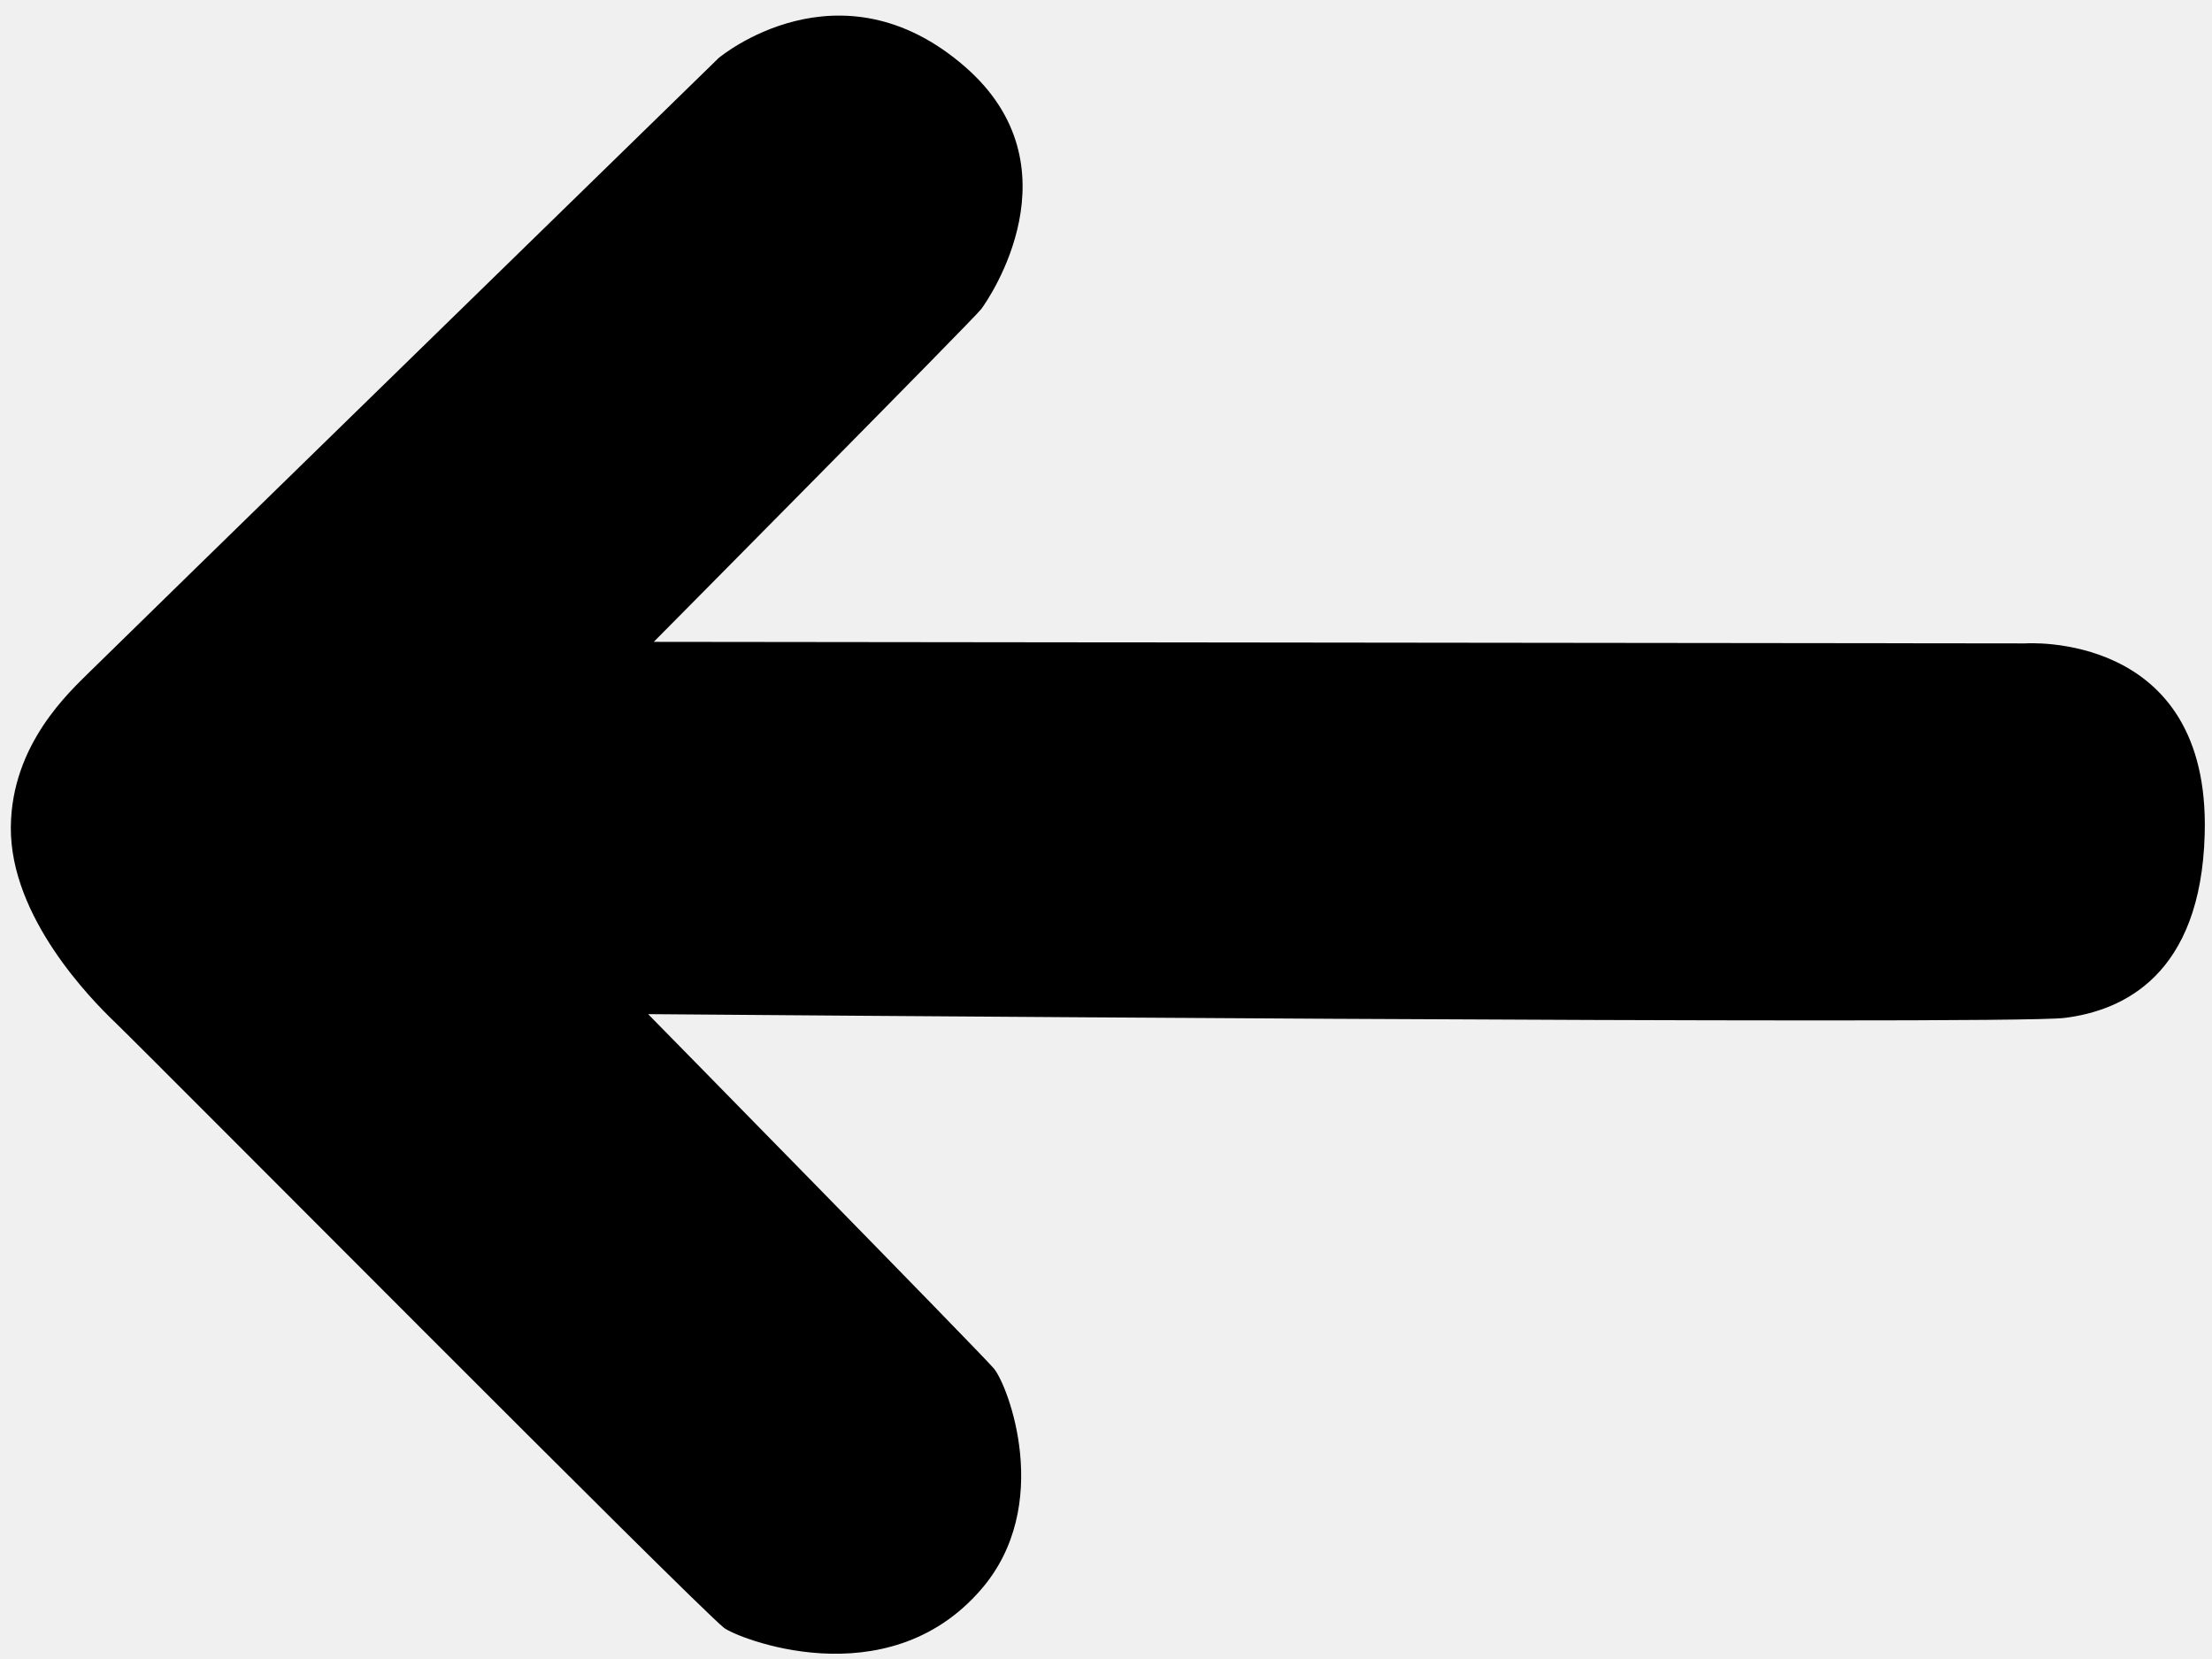
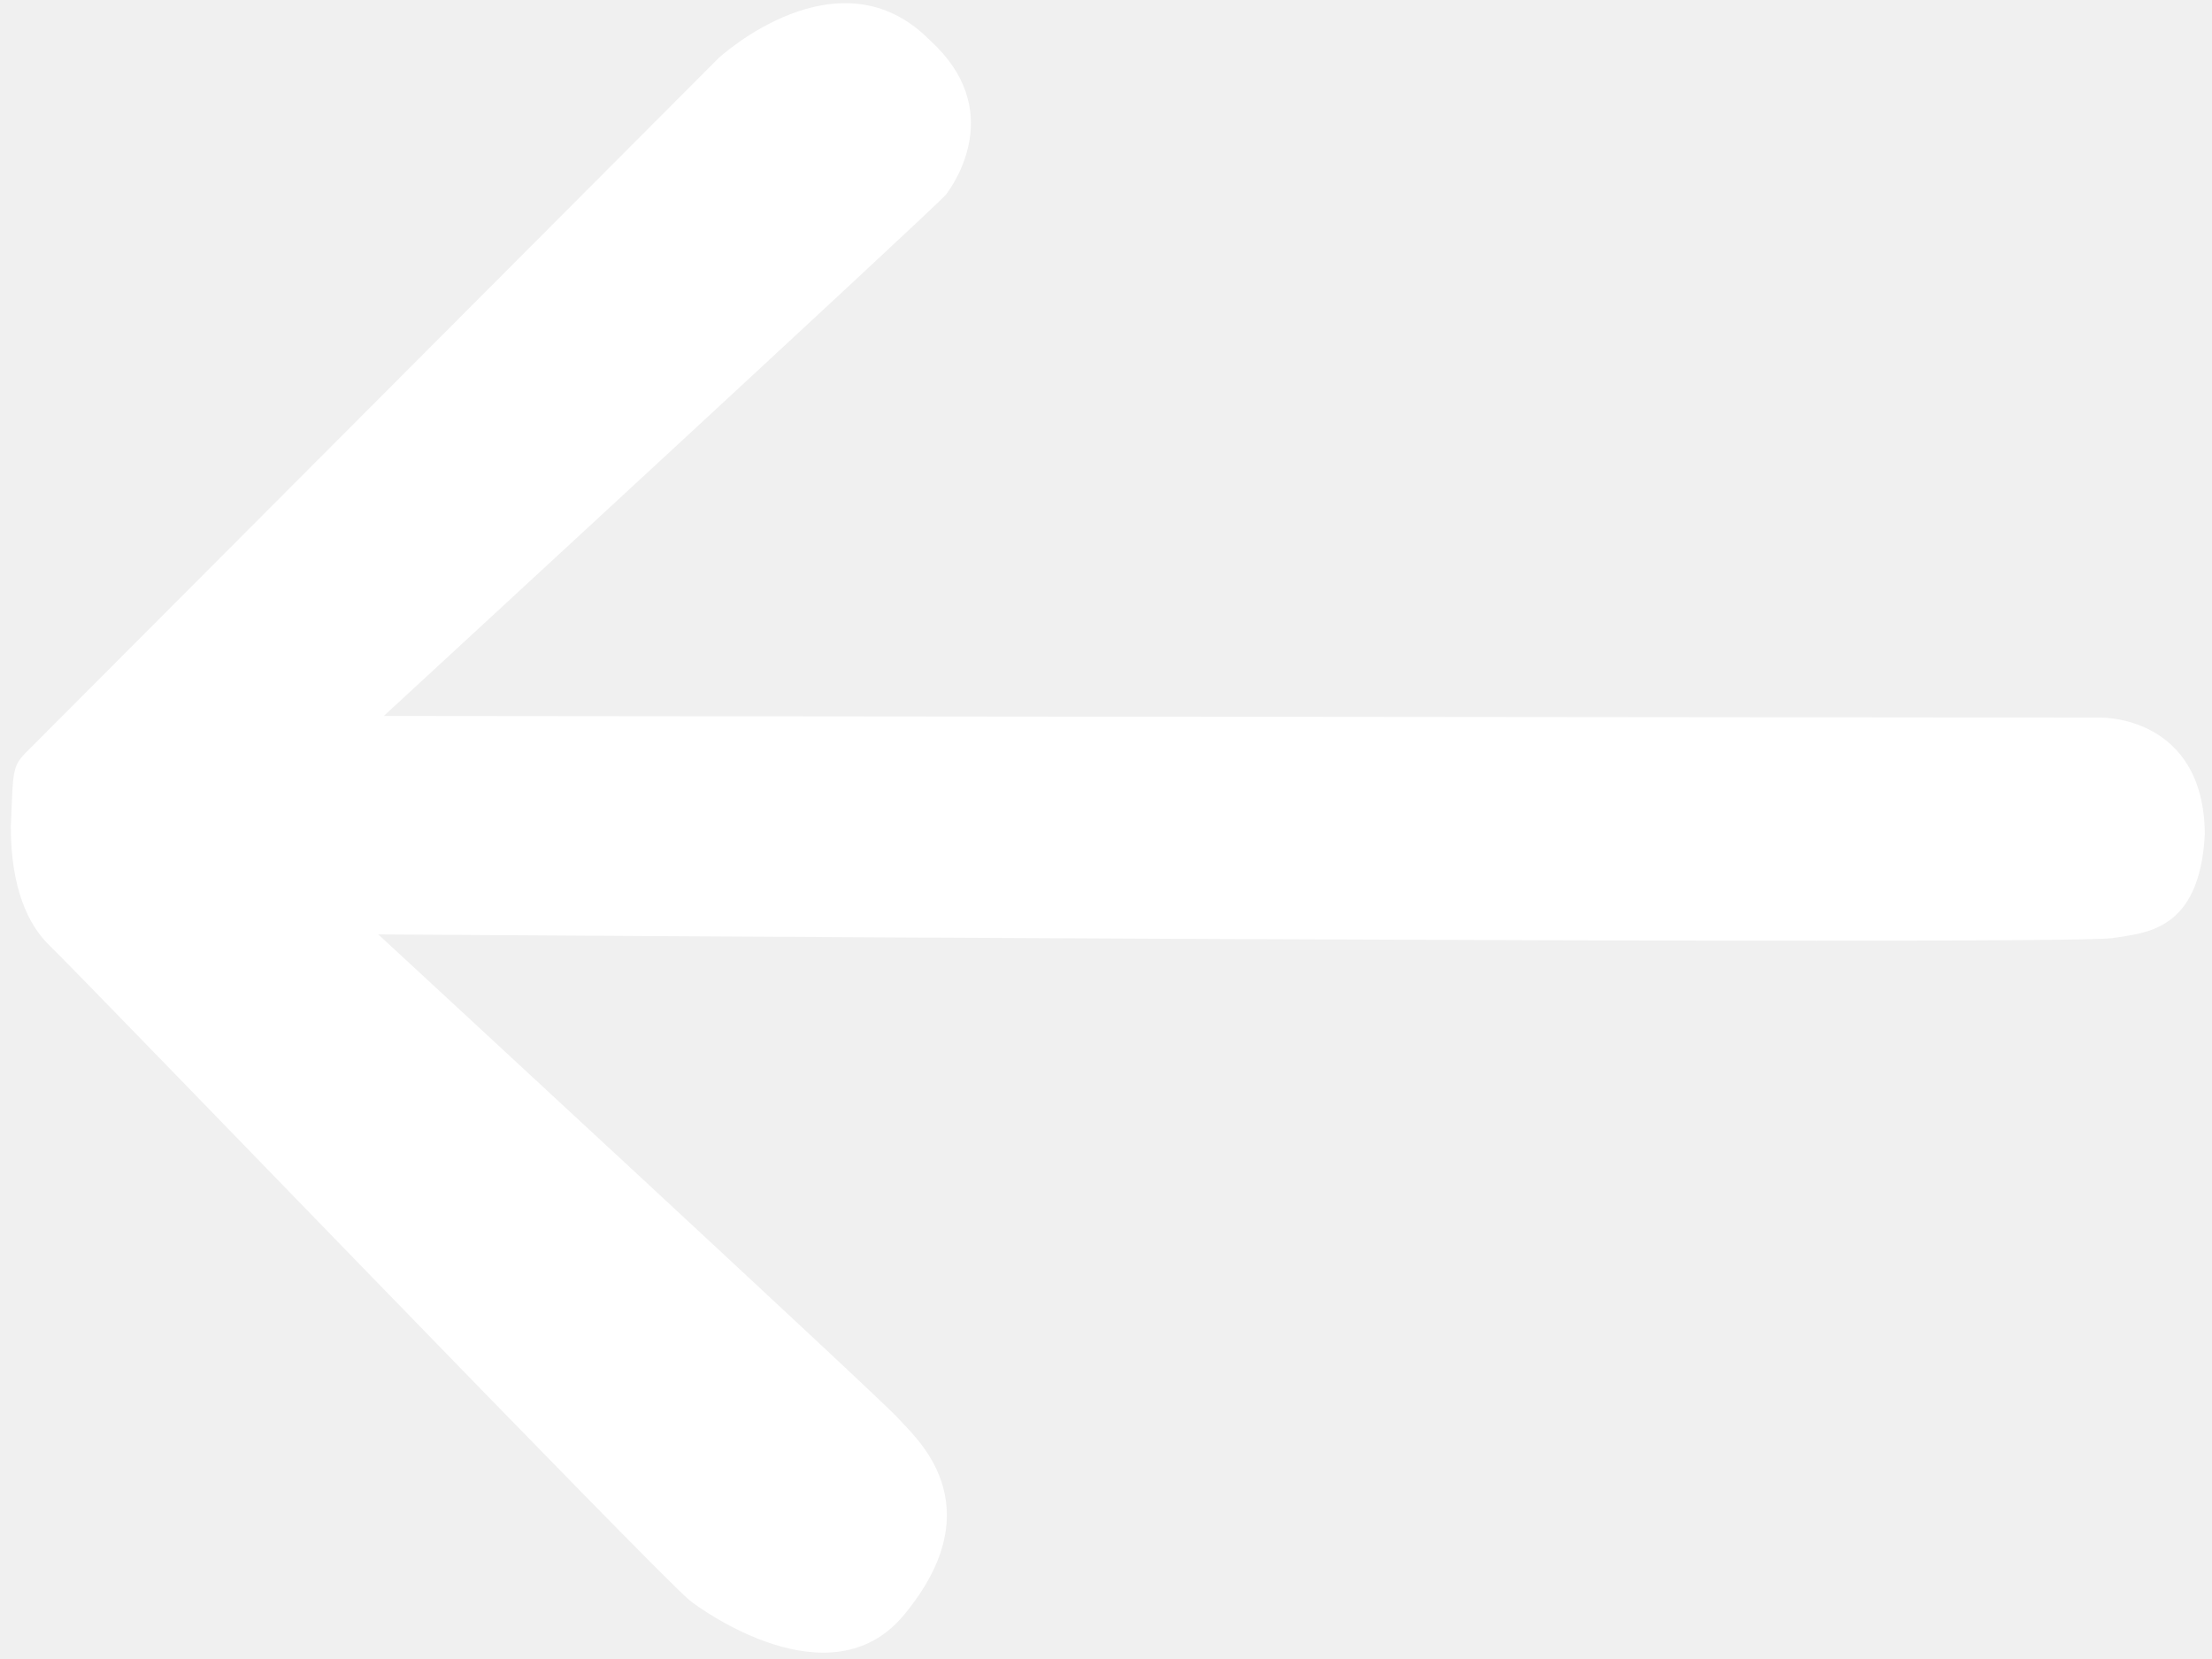
- <svg xmlns="http://www.w3.org/2000/svg" width="20mm" height="15mm" viewBox="0 0 20 15">
+ <svg xmlns="http://www.w3.org/2000/svg" width="20mm" height="15mm" viewBox="0 0 20 15" version="1.1" id="svg4">
+   <defs id="defs8" />
  <g id="layer1" transform="translate(-0.04196475,-0.04759933)">
-     <path style="fill:#000000;fill-opacity:1;stroke:none;stroke-width:3.131;stroke-linecap:butt;stroke-linejoin:round;stroke-dasharray:none;stroke-opacity:1" d="m 6.545,0.568 c 0,0 1.084,-0.906 2.221,0.082 C 9.803,1.551 8.987,2.746 8.913,2.843 8.839,2.939 5.953,5.851 5.953,5.851 L 18.351,5.865 c 0,0 1.677,-0.121 1.625,1.724 -0.035,1.274 -0.736,1.596 -1.266,1.662 -0.53,0.067 -12.808,-0.034 -12.808,-0.034 0,0 2.999,3.054 3.126,3.204 0.128,0.151 0.545,1.241 -0.119,2.002 C 8.053,15.408 6.695,14.853 6.587,14.765 6.292,14.524 1.418,9.614 1.072,9.281 0.876,9.092 0.132,8.343 0.14,7.525 0.146,6.773 0.676,6.299 0.852,6.123 1.103,5.874 6.545,0.567 6.545,0.567 Z" id="path113" />
+     <path style="fill:#ffffff;fill-opacity:1;stroke:none;stroke-width:3.131;stroke-linecap:butt;stroke-linejoin:round;stroke-dasharray:none;stroke-opacity:1" d="m 6.545,0.568 c 0,0 1.081,-0.995 1.907,-0.154 0.687,0.624 0.217,1.296 0.143,1.393 -0.074,0.097 -5.083,4.714 -5.083,4.714 l 15.531,0.015 c 0,0 0.927,-0.015 0.934,1.055 -0.046,0.884 -0.543,0.89 -0.838,0.939 -0.53,0.067 -15.677,-0.034 -15.677,-0.034 0,0 4.576,4.227 4.704,4.378 0.128,0.151 0.888,0.767 0.046,1.779 C 7.551,15.445 6.385,14.605 6.276,14.516 5.982,14.275 0.838,8.933 0.493,8.6 0.296,8.411 0.14,8.076 0.14,7.525 0.163,6.958 0.149,6.977 0.326,6.802 0.576,6.552 6.545,0.567 6.545,0.567 Z" id="path113" />
  </g>
</svg>
